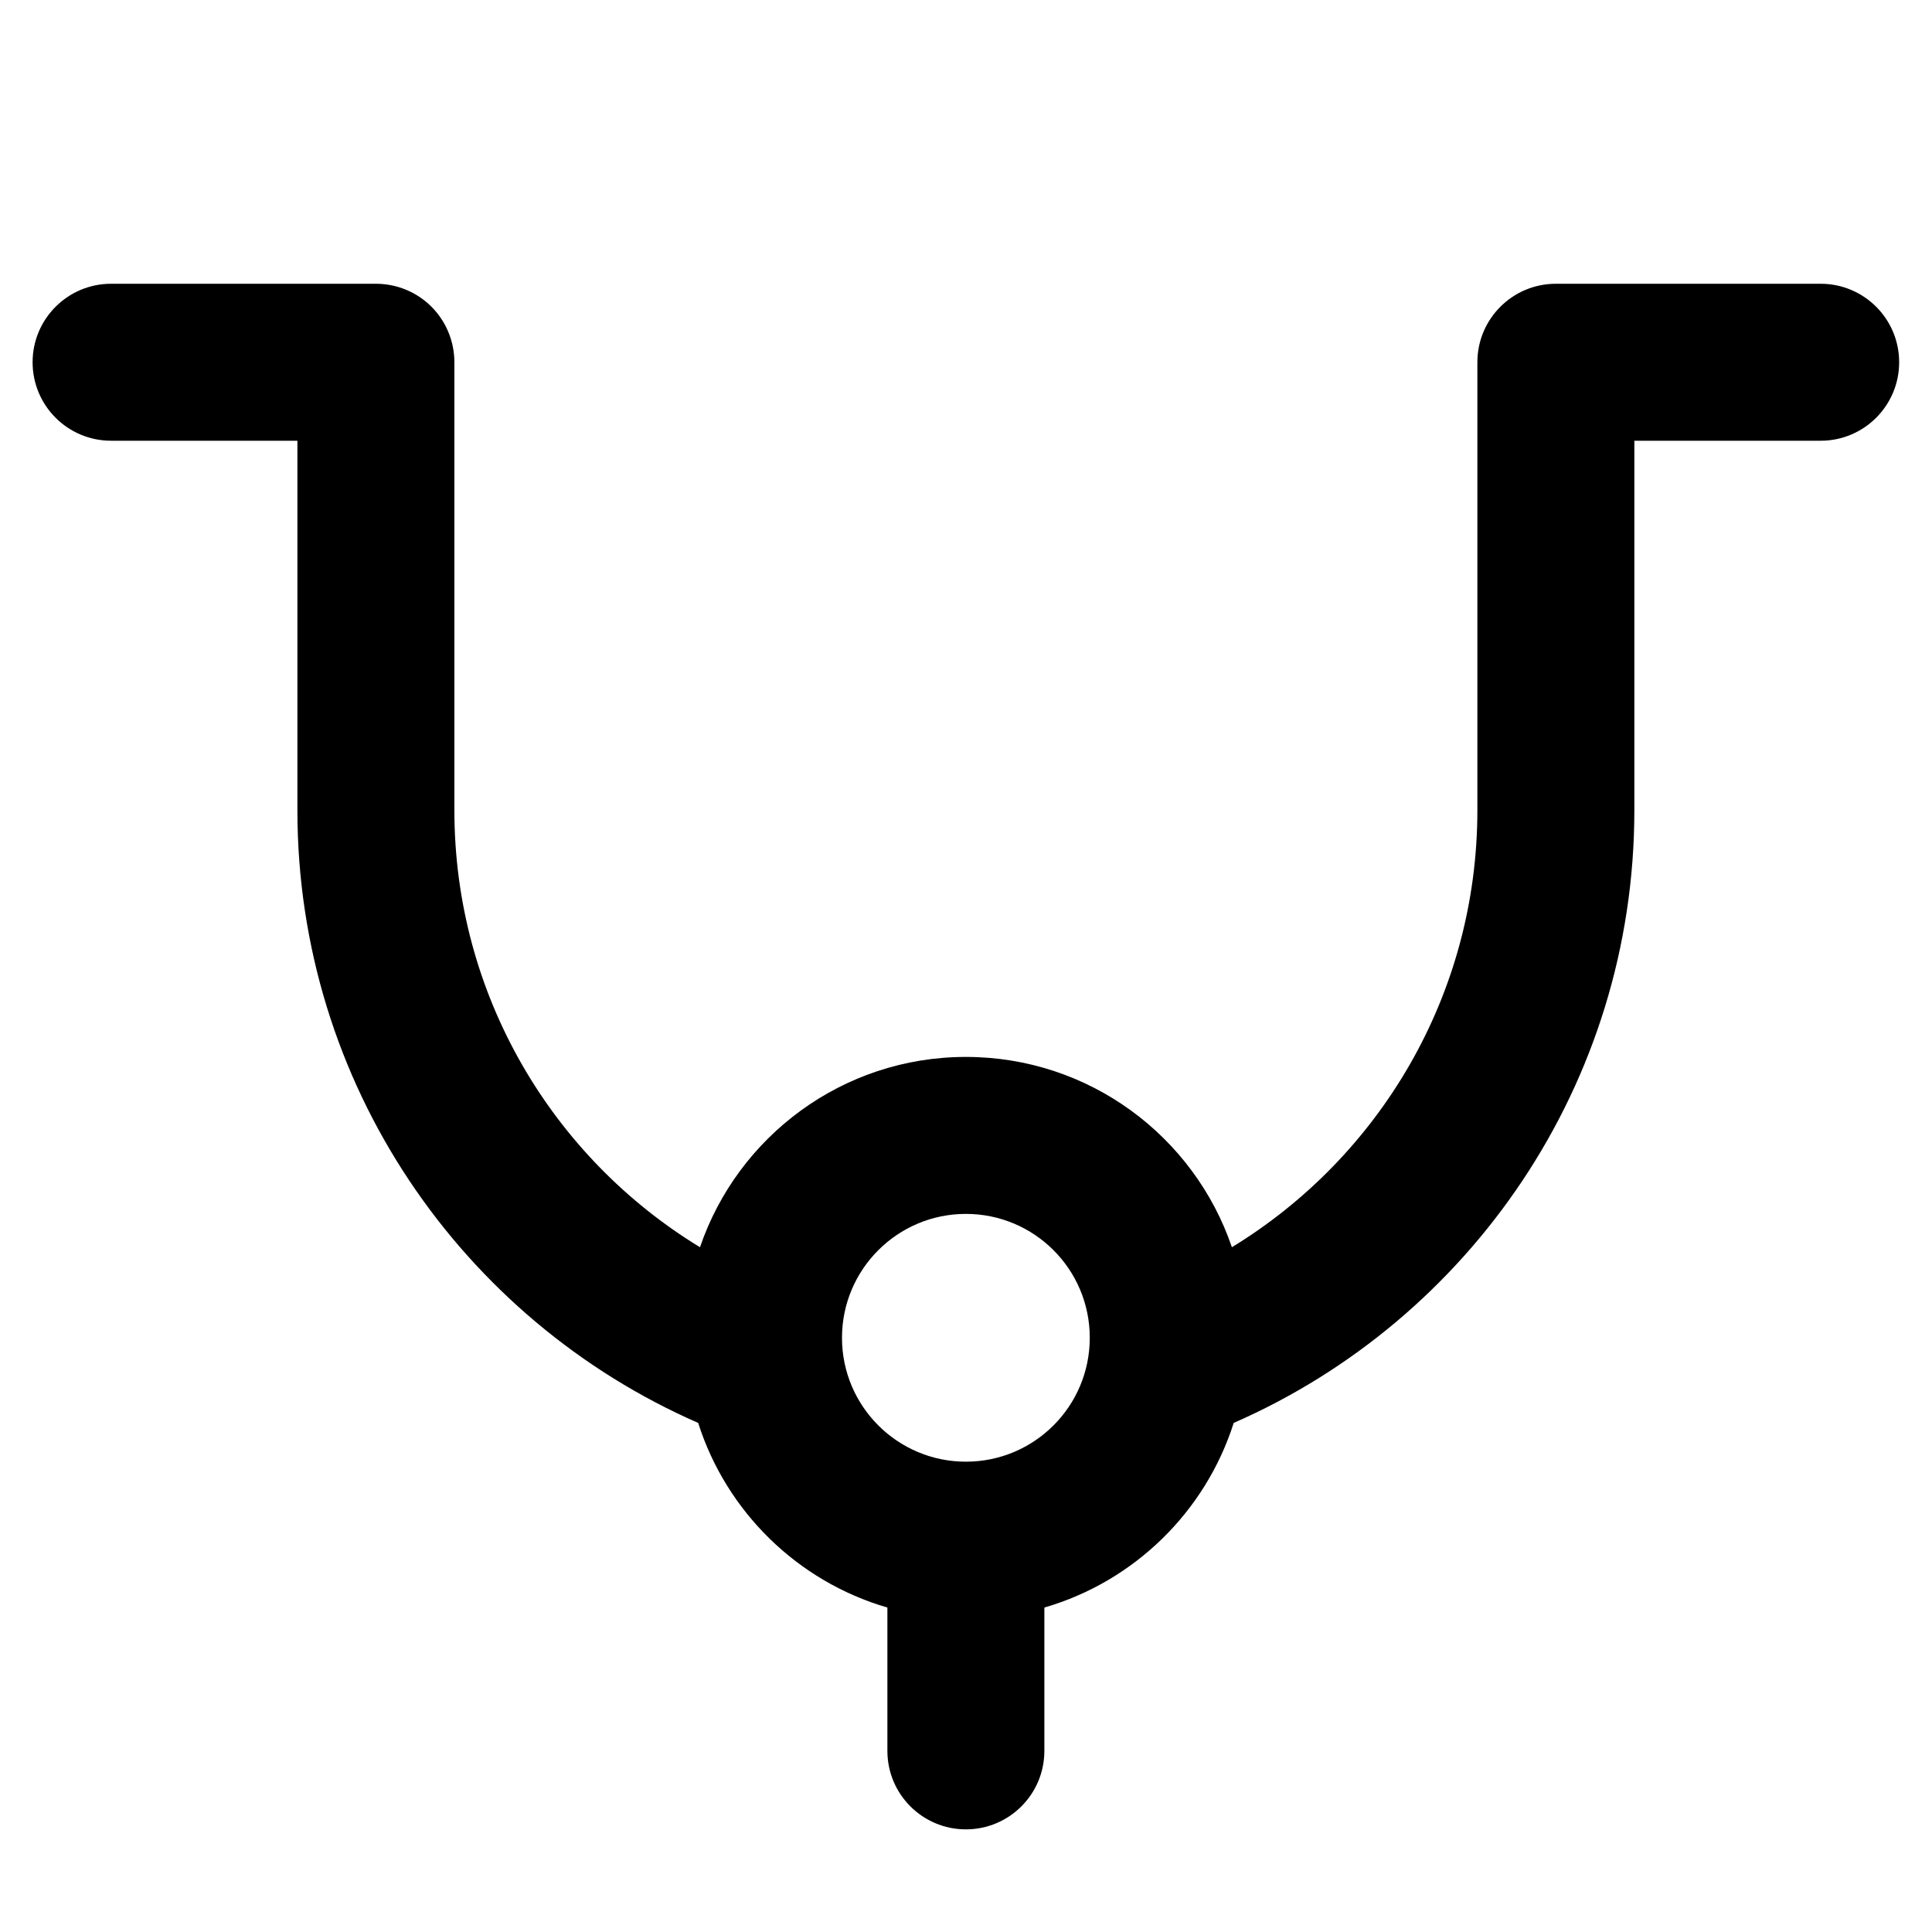
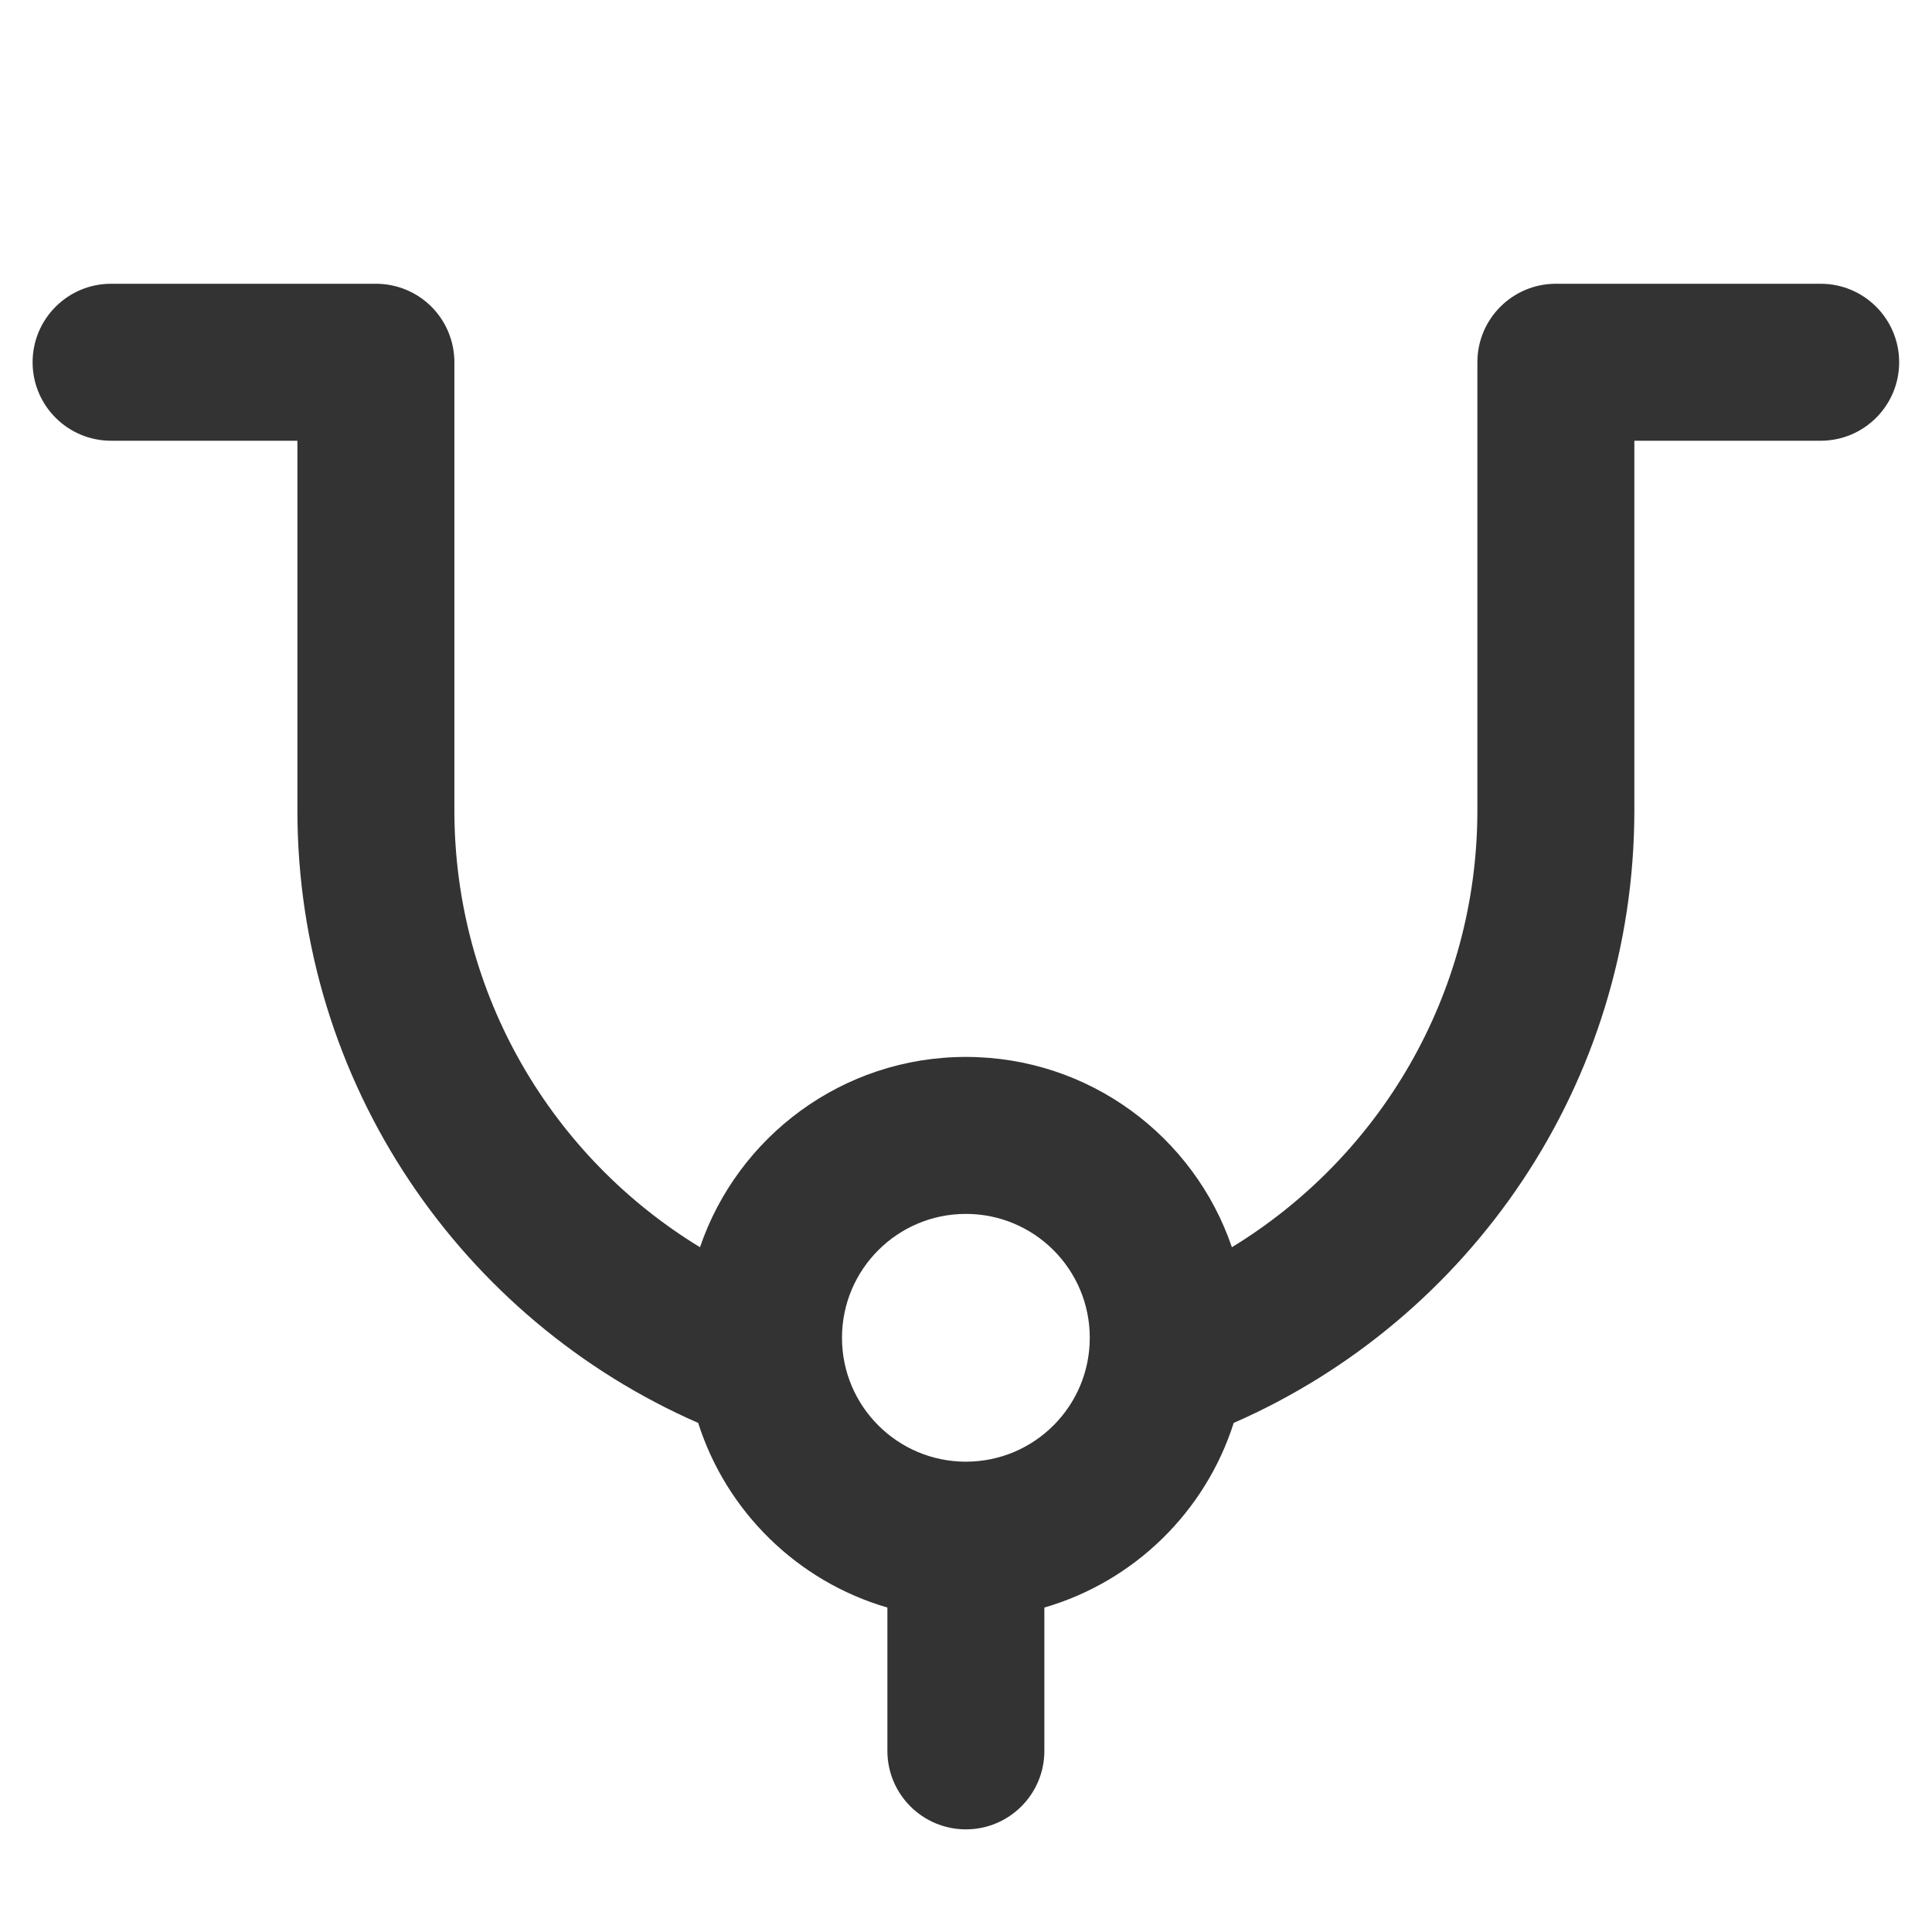
<svg xmlns="http://www.w3.org/2000/svg" width="16" height="16" viewBox="0 0 16 16" fill="none">
-   <path fill-rule="evenodd" clip-rule="evenodd" d="M0.27 3C0.27 3.359 0.561 3.65 0.92 3.65H2.463L2.463 6.71C2.463 8.979 3.828 10.929 5.782 11.784C6.016 12.52 6.606 13.097 7.349 13.313V14.5C7.349 14.859 7.64 15.15 7.999 15.15C8.358 15.15 8.649 14.859 8.649 14.5V13.313C9.393 13.097 9.983 12.52 10.217 11.784C12.17 10.929 13.535 8.979 13.535 6.71V3.65H15.078C15.437 3.65 15.728 3.359 15.728 3C15.728 2.641 15.437 2.35 15.078 2.35H12.885C12.526 2.35 12.235 2.641 12.235 3V6.71C12.235 8.243 11.421 9.585 10.202 10.329C9.89 9.412 9.021 8.753 7.999 8.753C6.977 8.753 6.109 9.413 5.797 10.329C4.577 9.586 3.763 8.243 3.763 6.71L3.763 3C3.763 2.828 3.695 2.662 3.573 2.54C3.451 2.418 3.286 2.35 3.113 2.35H0.92C0.561 2.35 0.27 2.641 0.27 3ZM9.025 11.079C9.025 11.646 8.566 12.105 7.999 12.105C7.433 12.105 6.973 11.646 6.973 11.079C6.973 10.512 7.433 10.053 7.999 10.053C8.566 10.053 9.025 10.512 9.025 11.079Z" fill="black" />
+   <path fill-rule="evenodd" clip-rule="evenodd" d="M0.27 3C0.27 3.359 0.561 3.65 0.92 3.65H2.463L2.463 6.71C2.463 8.979 3.828 10.929 5.782 11.784C6.016 12.52 6.606 13.097 7.349 13.313V14.5C7.349 14.859 7.64 15.15 7.999 15.15C8.358 15.15 8.649 14.859 8.649 14.5V13.313C9.393 13.097 9.983 12.52 10.217 11.784C12.17 10.929 13.535 8.979 13.535 6.71V3.65H15.078C15.437 3.65 15.728 3.359 15.728 3C15.728 2.641 15.437 2.35 15.078 2.35H12.885C12.526 2.35 12.235 2.641 12.235 3V6.71C12.235 8.243 11.421 9.585 10.202 10.329C9.89 9.412 9.021 8.753 7.999 8.753C6.977 8.753 6.109 9.413 5.797 10.329C4.577 9.586 3.763 8.243 3.763 6.71L3.763 3C3.763 2.828 3.695 2.662 3.573 2.54C3.451 2.418 3.286 2.35 3.113 2.35H0.92C0.561 2.35 0.27 2.641 0.27 3ZM9.025 11.079C9.025 11.646 8.566 12.105 7.999 12.105C7.433 12.105 6.973 11.646 6.973 11.079C6.973 10.512 7.433 10.053 7.999 10.053C8.566 10.053 9.025 10.512 9.025 11.079Z" fill="#333333" />
</svg>
